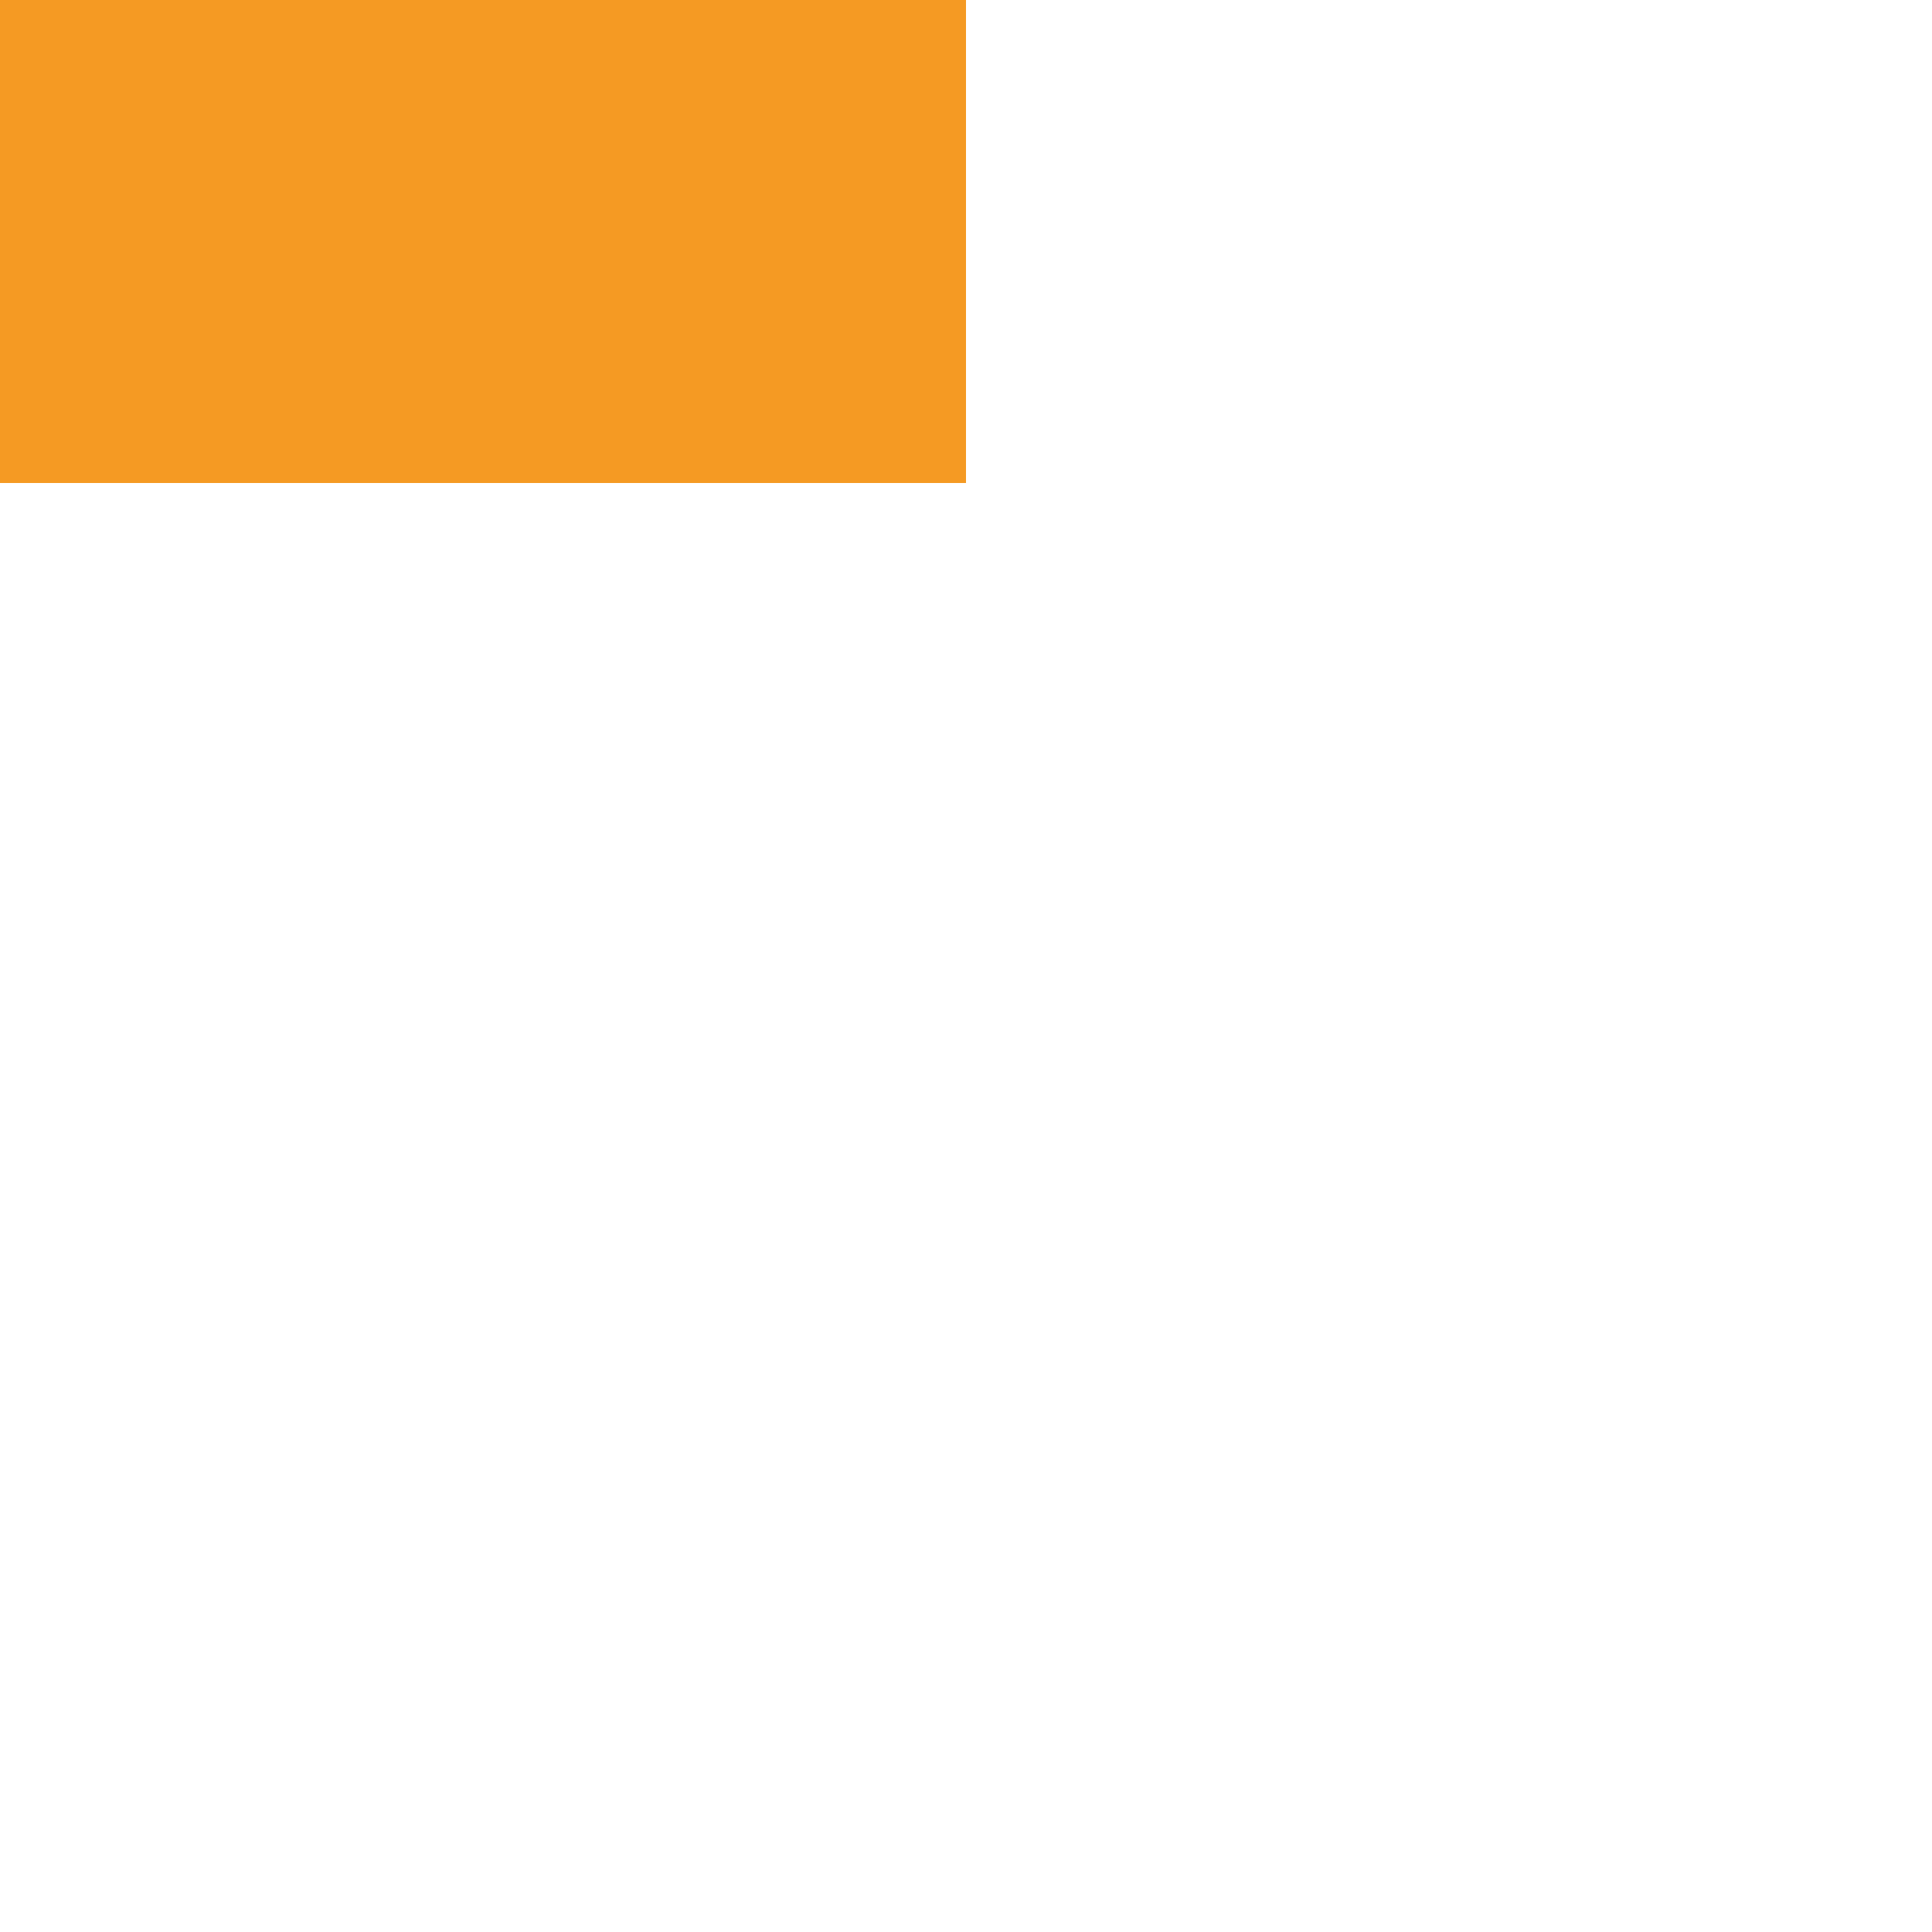
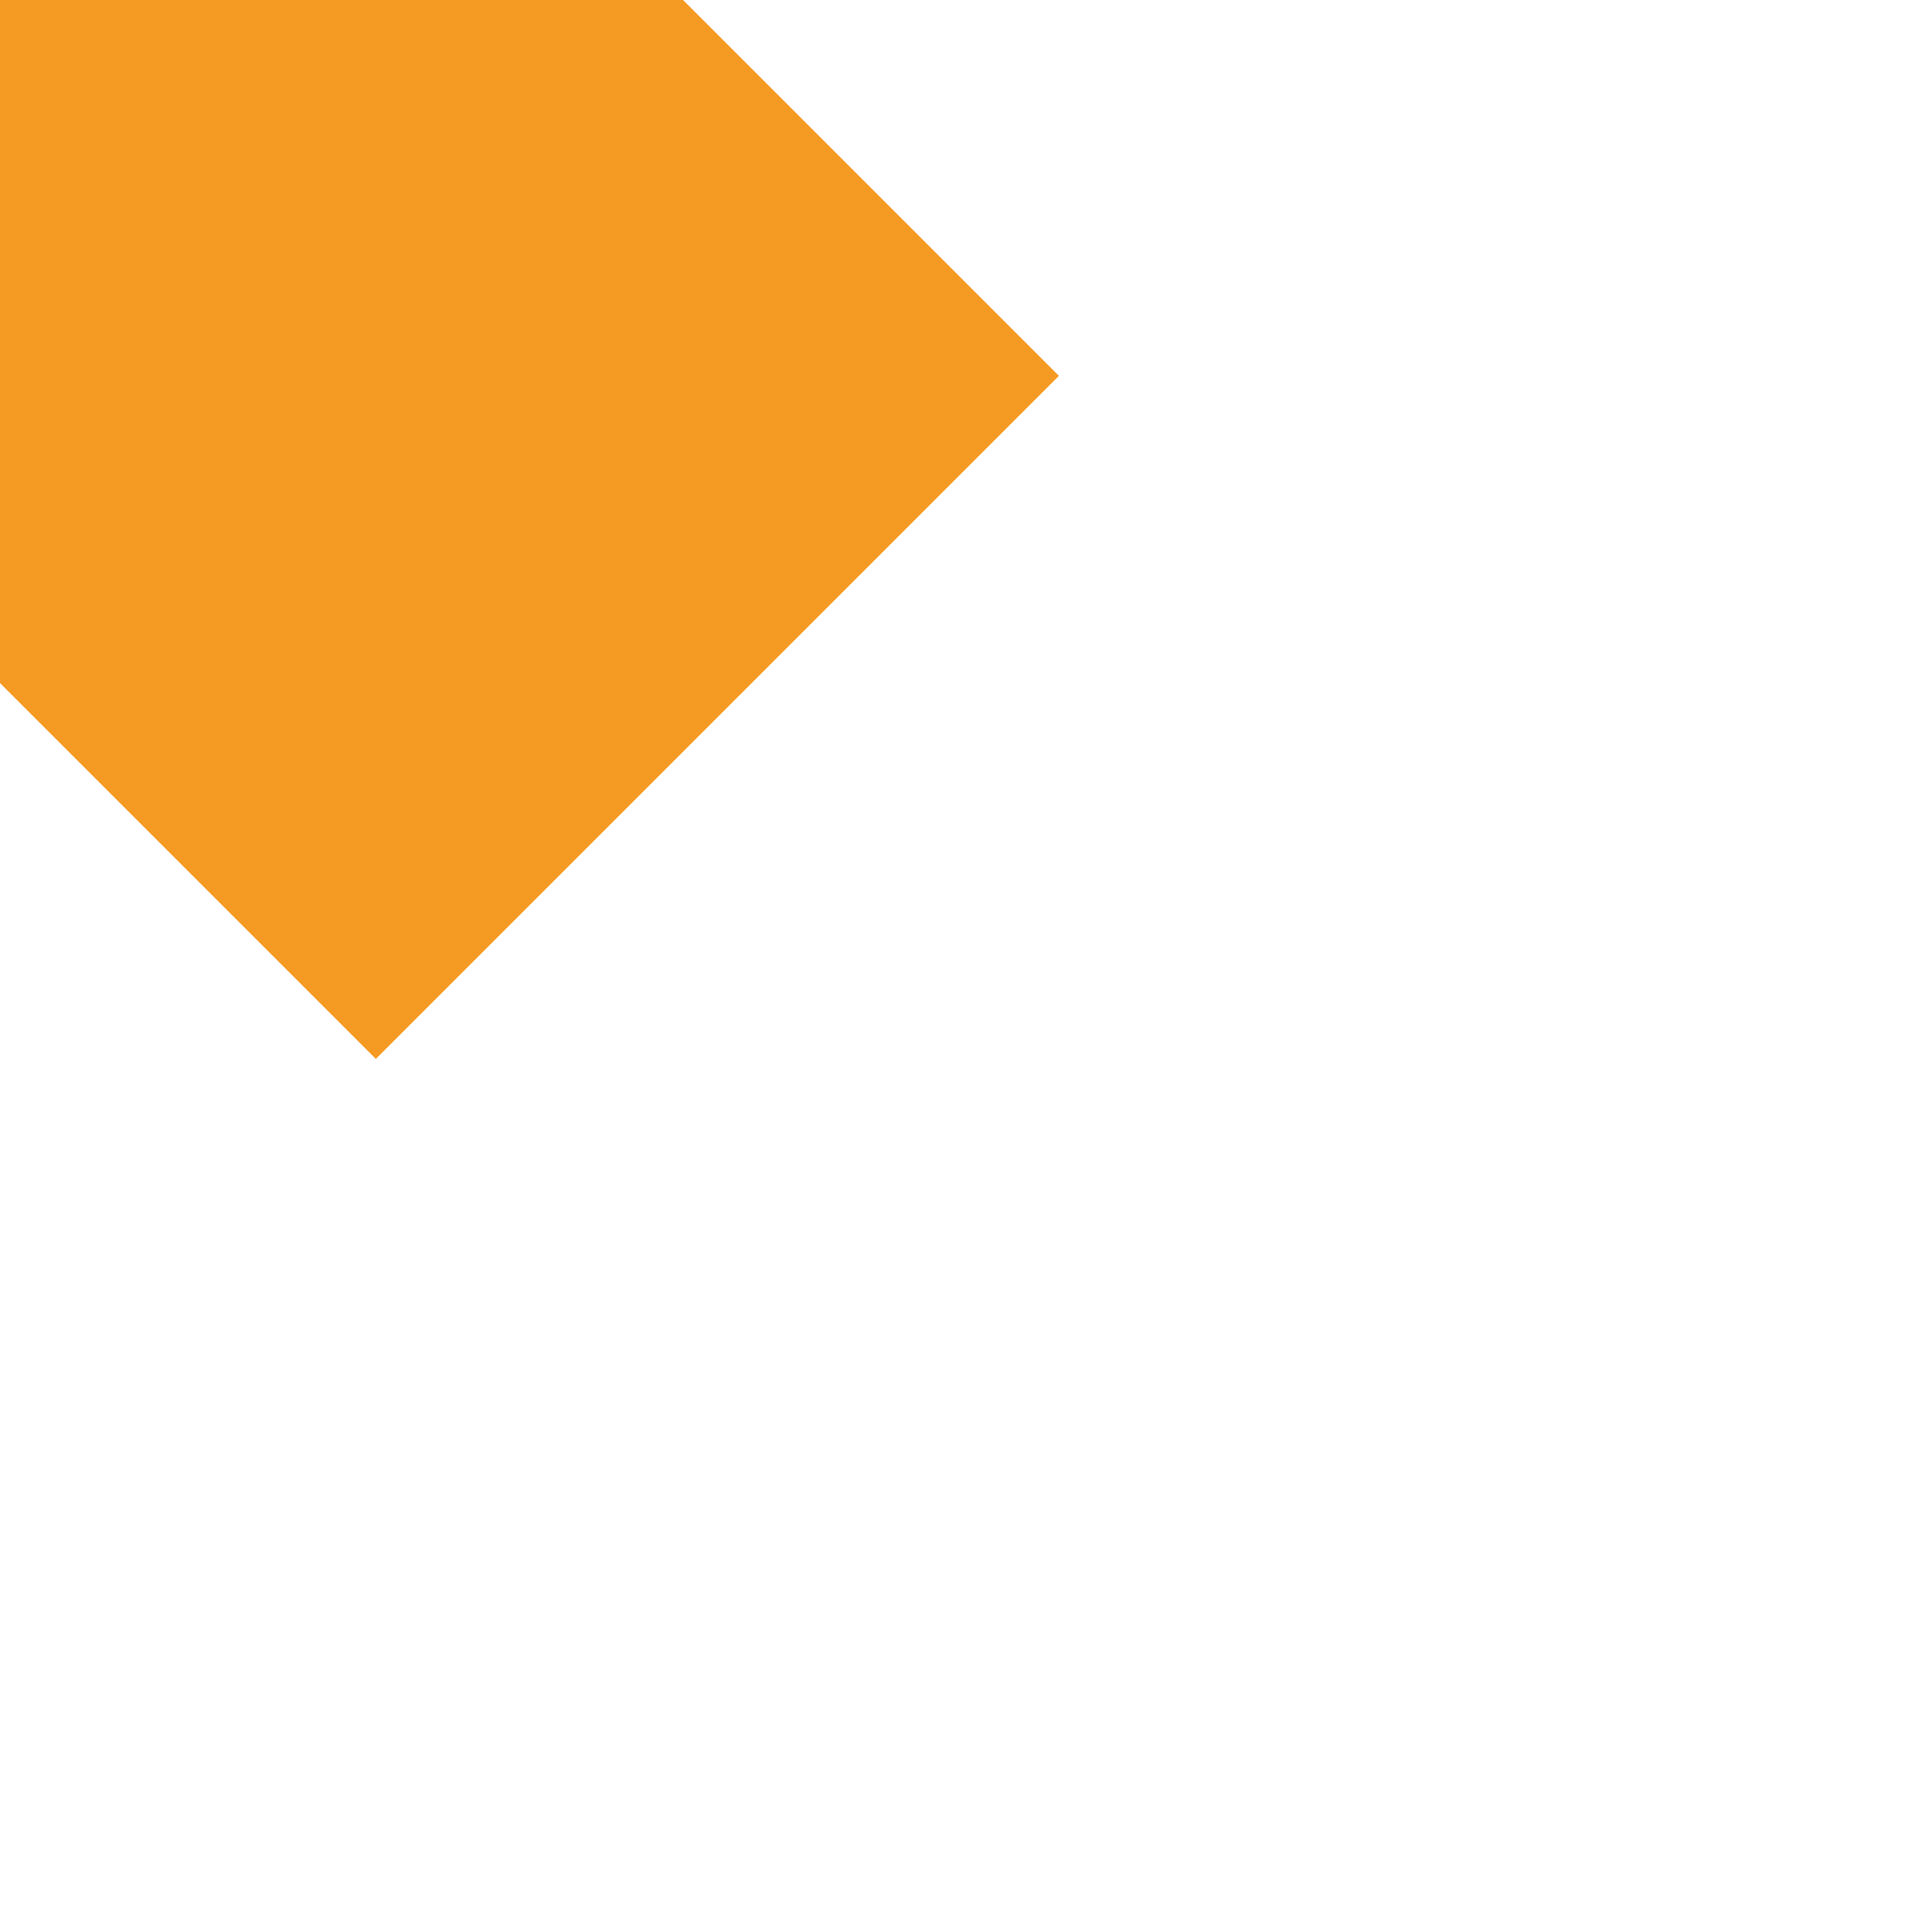
- <svg xmlns="http://www.w3.org/2000/svg" version="1.1" width="4px" height="4px" preserveAspectRatio="xMinYMid meet" viewBox="622 47  4 2">
-   <path d="M 620.4 27  L 611 35  L 620.4 43  L 616.8 35  L 620.4 27  Z " fill-rule="nonzero" fill="#f59a23" stroke="none" transform="matrix(6.12303176911189E-17 1 -1 6.12303176911189E-17 658 -588 )" />
-   <path d="M 613 35  L 635 35  " stroke-width="2" stroke="#f59a23" fill="none" transform="matrix(6.12303176911189E-17 1 -1 6.12303176911189E-17 658 -588 )" />
+ <svg xmlns="http://www.w3.org/2000/svg" version="1.1" width="4px" height="4px" preserveAspectRatio="xMinYMid meet" viewBox="42 43  4 2">
+   <path d="M 32.4 27  L 23 35  L 32.4 43  L 28.8 35  L 32.4 27  Z " fill-rule="nonzero" fill="#f59a23" stroke="none" transform="matrix(0.7071068 0.7071068 -0.7071068 0.7071068 35 -14.49747 )" />
+   <path d="M 25 35  L 47 35  " stroke-width="2" stroke="#f59a23" fill="none" transform="matrix(0.7071068 0.7071068 -0.7071068 0.7071068 35 -14.49747 )" />
</svg>
